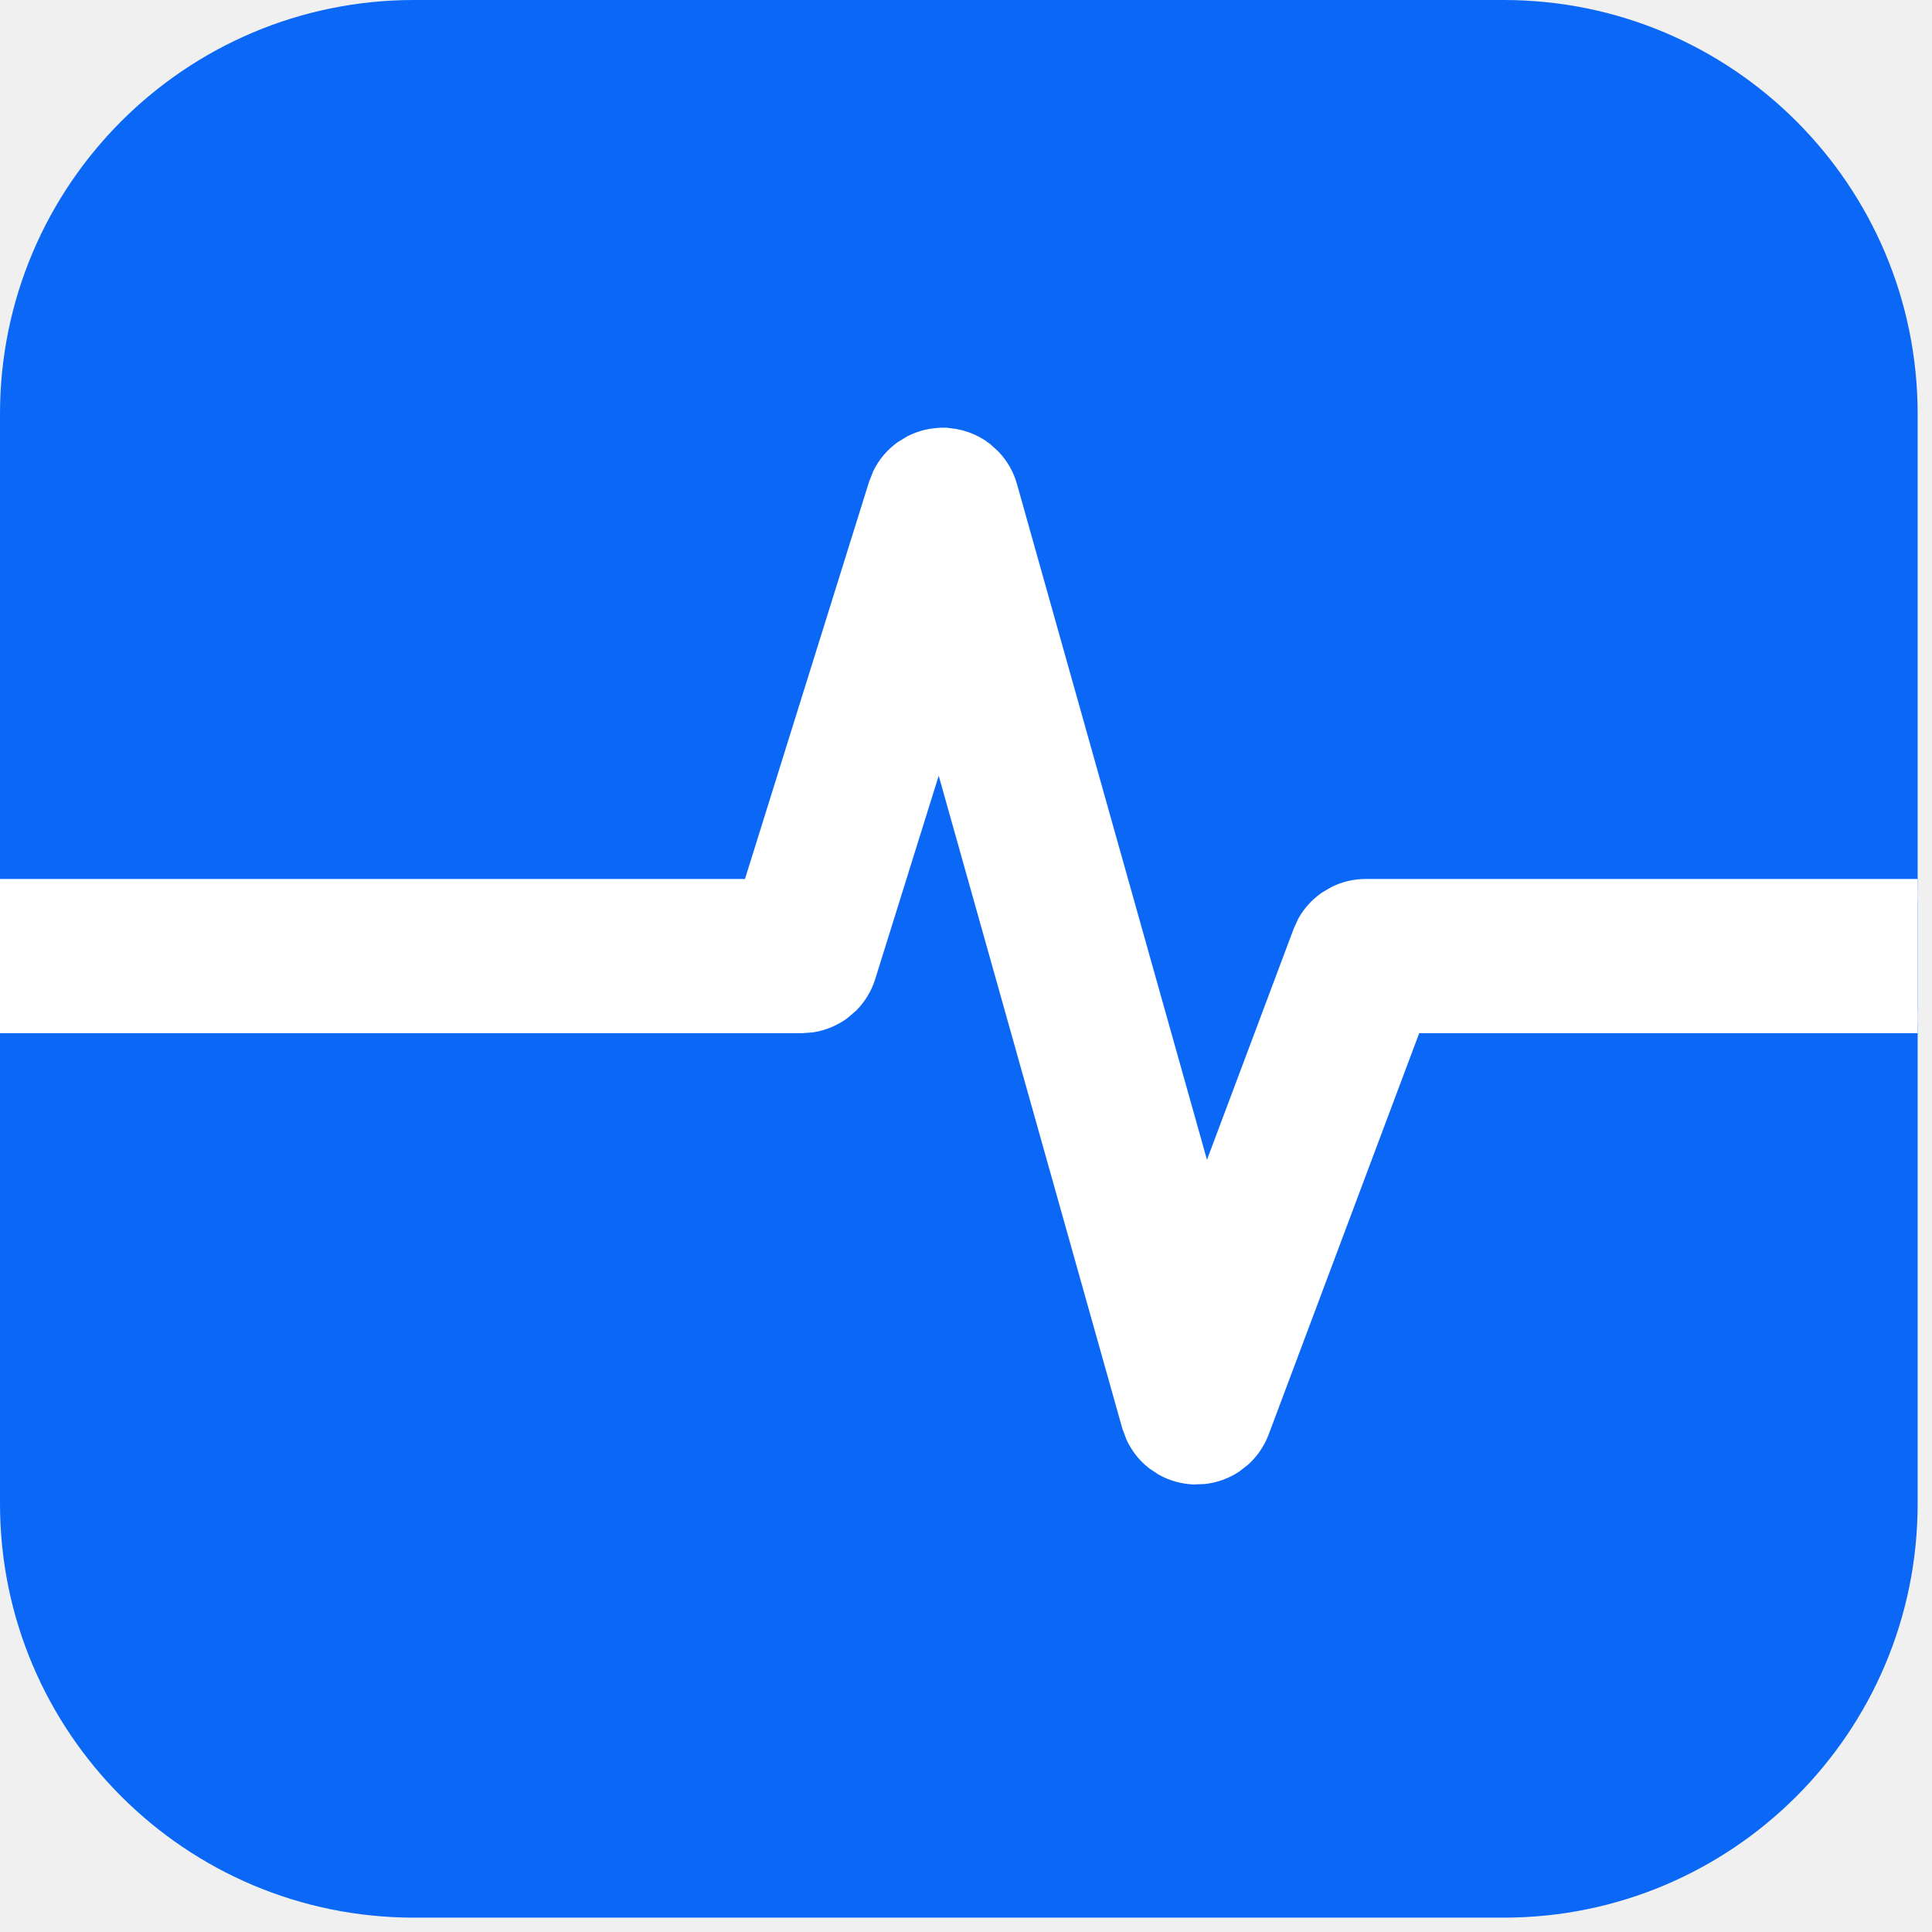
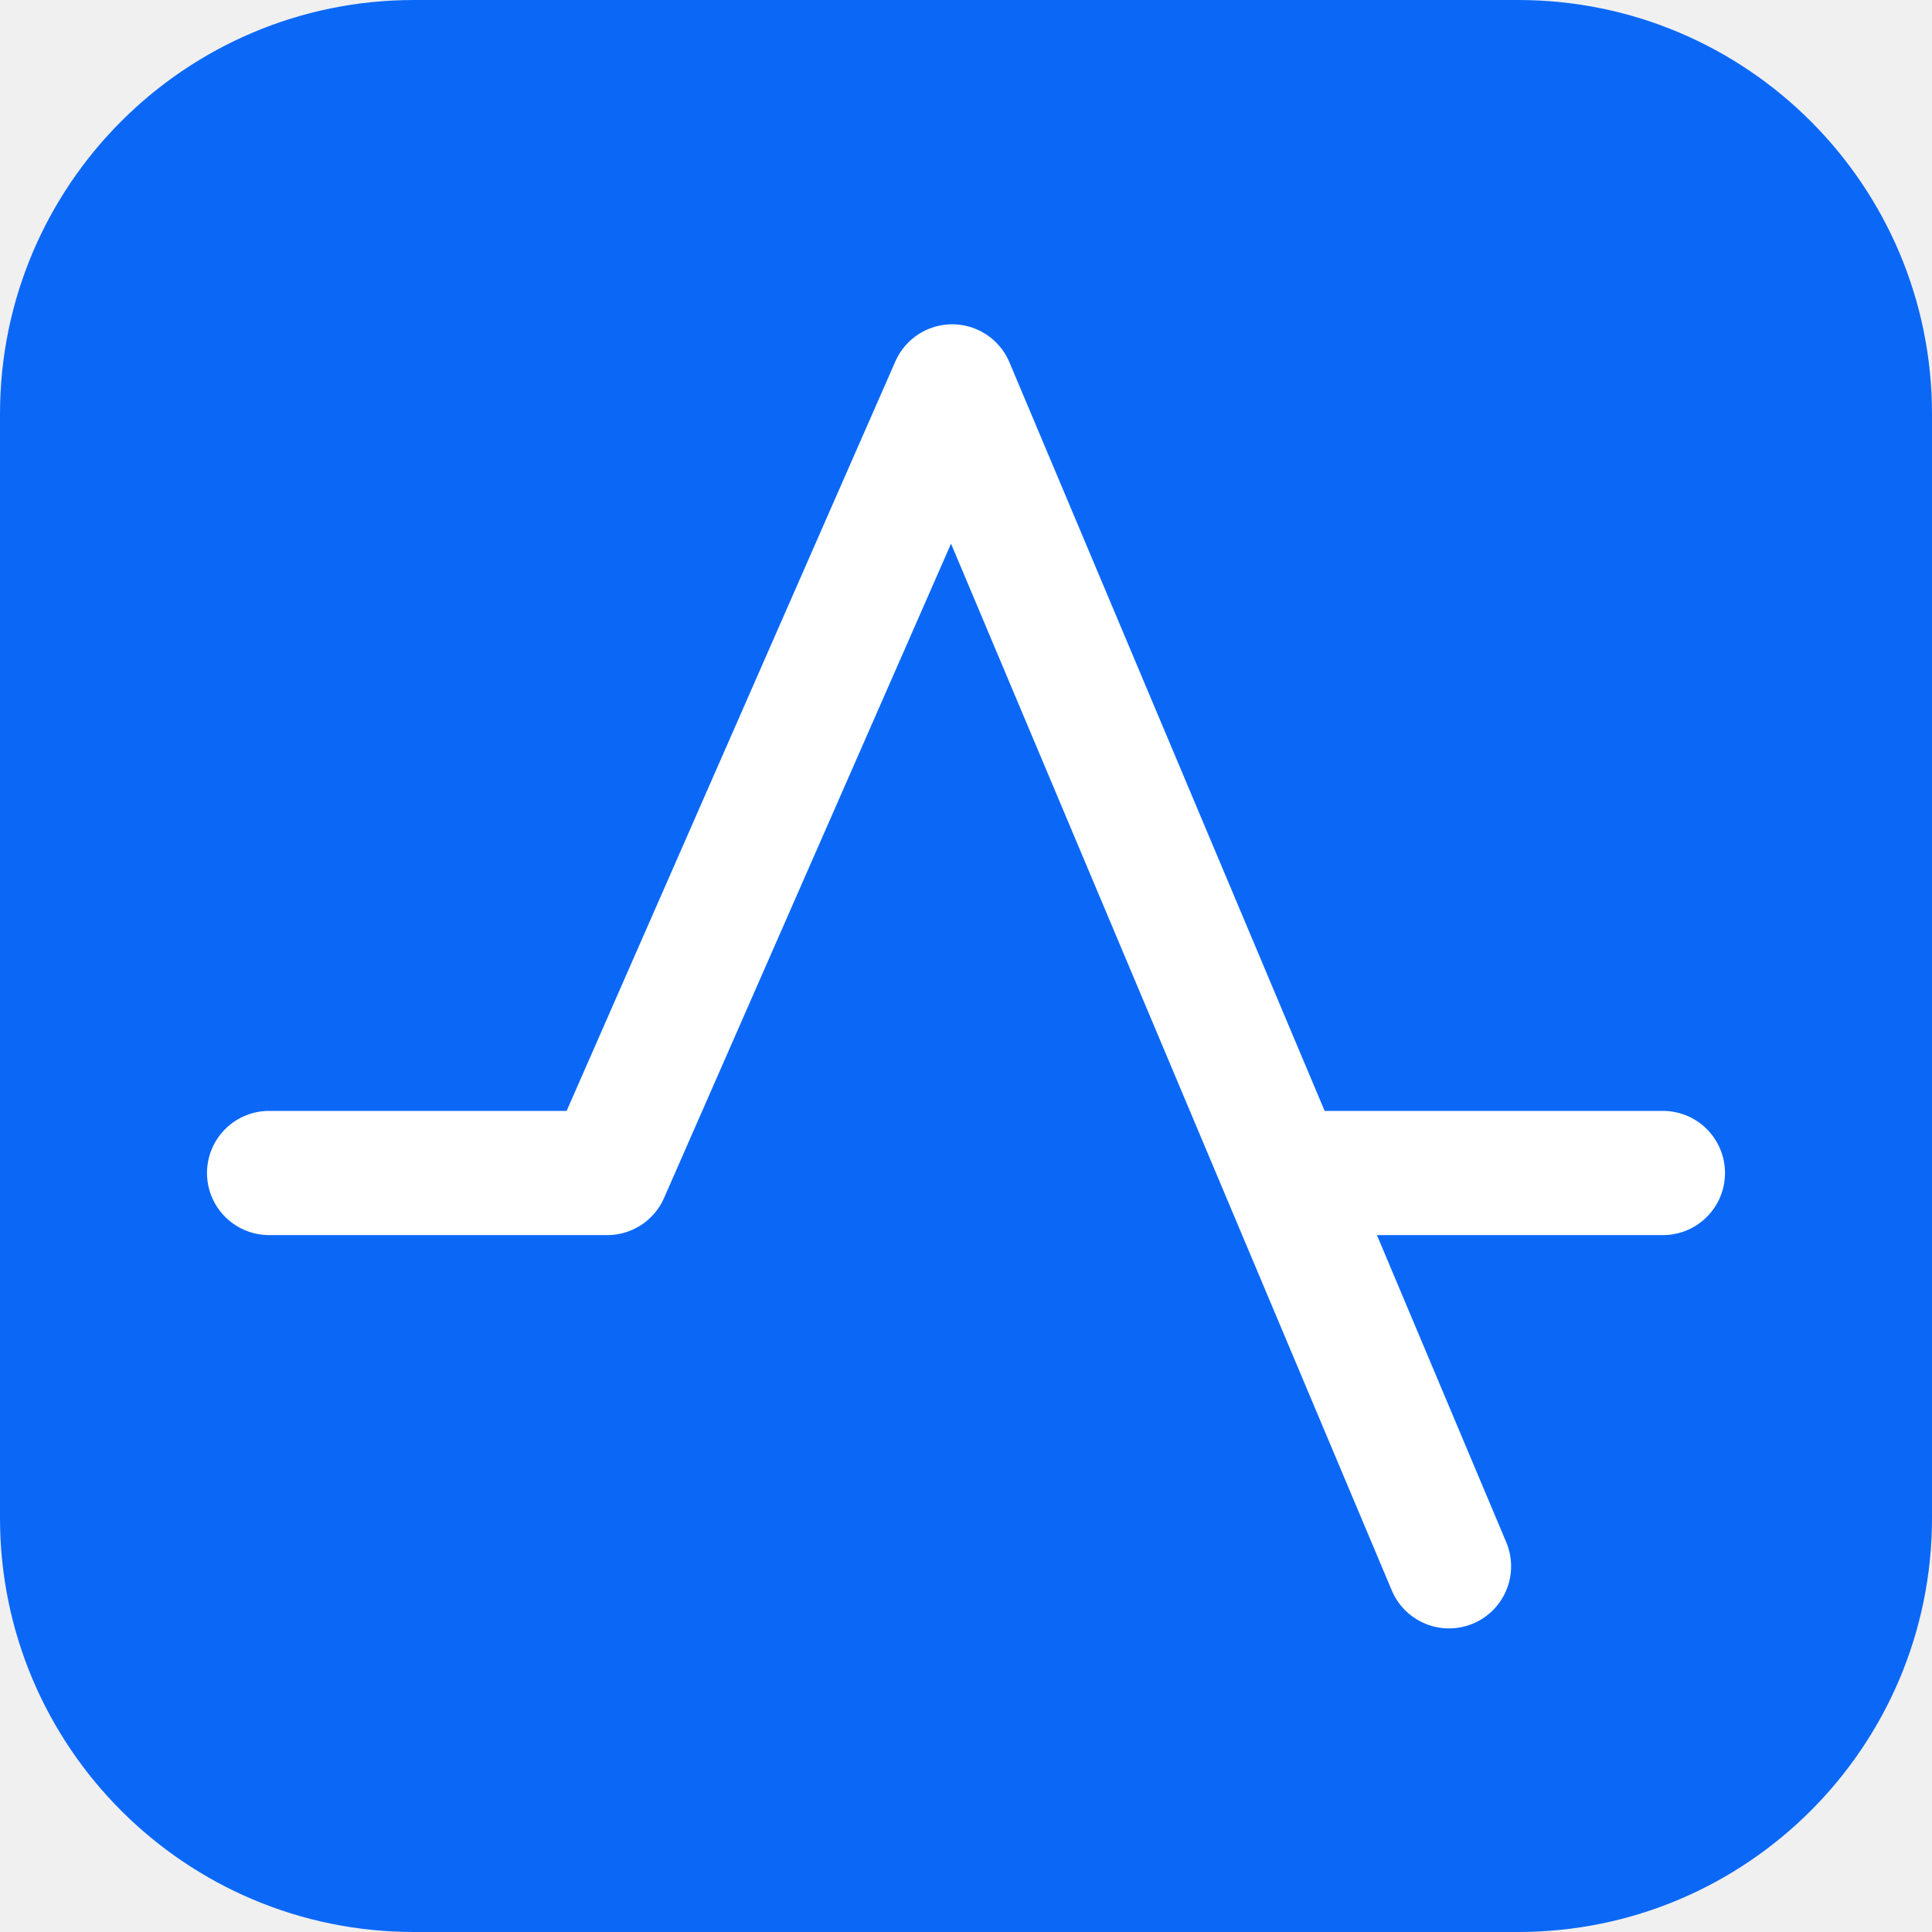
<svg xmlns="http://www.w3.org/2000/svg" width="28" height="28" viewBox="0 0 28 28" fill="none">
-   <g clip-path="url(#clip0_56_3248)">
-     <rect width="27.792" height="27.792" rx="6" fill="#0B68F7" />
-     <path d="M13.675 6.349L13.676 6.35L13.678 6.349L13.677 6.35C13.885 6.353 14.087 6.422 14.252 6.549L14.367 6.654C14.473 6.767 14.552 6.904 14.594 7.055L17.472 17.29L18.888 13.517L18.949 13.383C19.021 13.255 19.121 13.145 19.242 13.061L19.369 12.987C19.5 12.922 19.645 12.889 19.793 12.889H42.183C42.439 12.889 42.685 12.991 42.866 13.172L42.931 13.243C43.072 13.416 43.15 13.632 43.15 13.857C43.15 14.081 43.072 14.297 42.931 14.469L42.866 14.54C42.685 14.722 42.439 14.823 42.183 14.824H20.464L18.246 20.737C18.192 20.88 18.106 21.007 17.994 21.11L17.875 21.203C17.747 21.288 17.602 21.34 17.451 21.358L17.3 21.364C17.147 21.357 16.998 21.315 16.866 21.241L16.74 21.156C16.62 21.061 16.525 20.939 16.462 20.801L16.409 20.659L13.612 10.715L12.541 14.145C12.495 14.293 12.414 14.426 12.307 14.536L12.19 14.636C12.066 14.727 11.922 14.787 11.771 14.812L11.618 14.824H-9.183C-9.407 14.824 -9.624 14.746 -9.796 14.605L-9.866 14.54C-10.048 14.359 -10.15 14.113 -10.15 13.857C-10.15 13.6 -10.048 13.354 -9.866 13.172L-9.796 13.108C-9.624 12.967 -9.407 12.889 -9.183 12.889H10.907L12.738 7.028L12.796 6.883C12.865 6.744 12.968 6.623 13.095 6.532L13.227 6.452C13.365 6.383 13.517 6.348 13.672 6.35L13.673 6.349H13.675Z" fill="white" stroke="white" stroke-width="0.3" />
-   </g>
-   <defs>
-     <clipPath id="clip0_56_3248">
-       <rect width="27.792" height="27.792" rx="6" fill="white" />
-     </clipPath>
-   </defs>
+   <rect width="28" height="28" rx="6" fill="#0B68F7" />
+   <path d="M3.9 17H8.8L13.8 5.6L21 22.7M18.6 17H24.1" stroke="white" stroke-width="1.8" stroke-linecap="round" stroke-linejoin="round" />
</svg>
